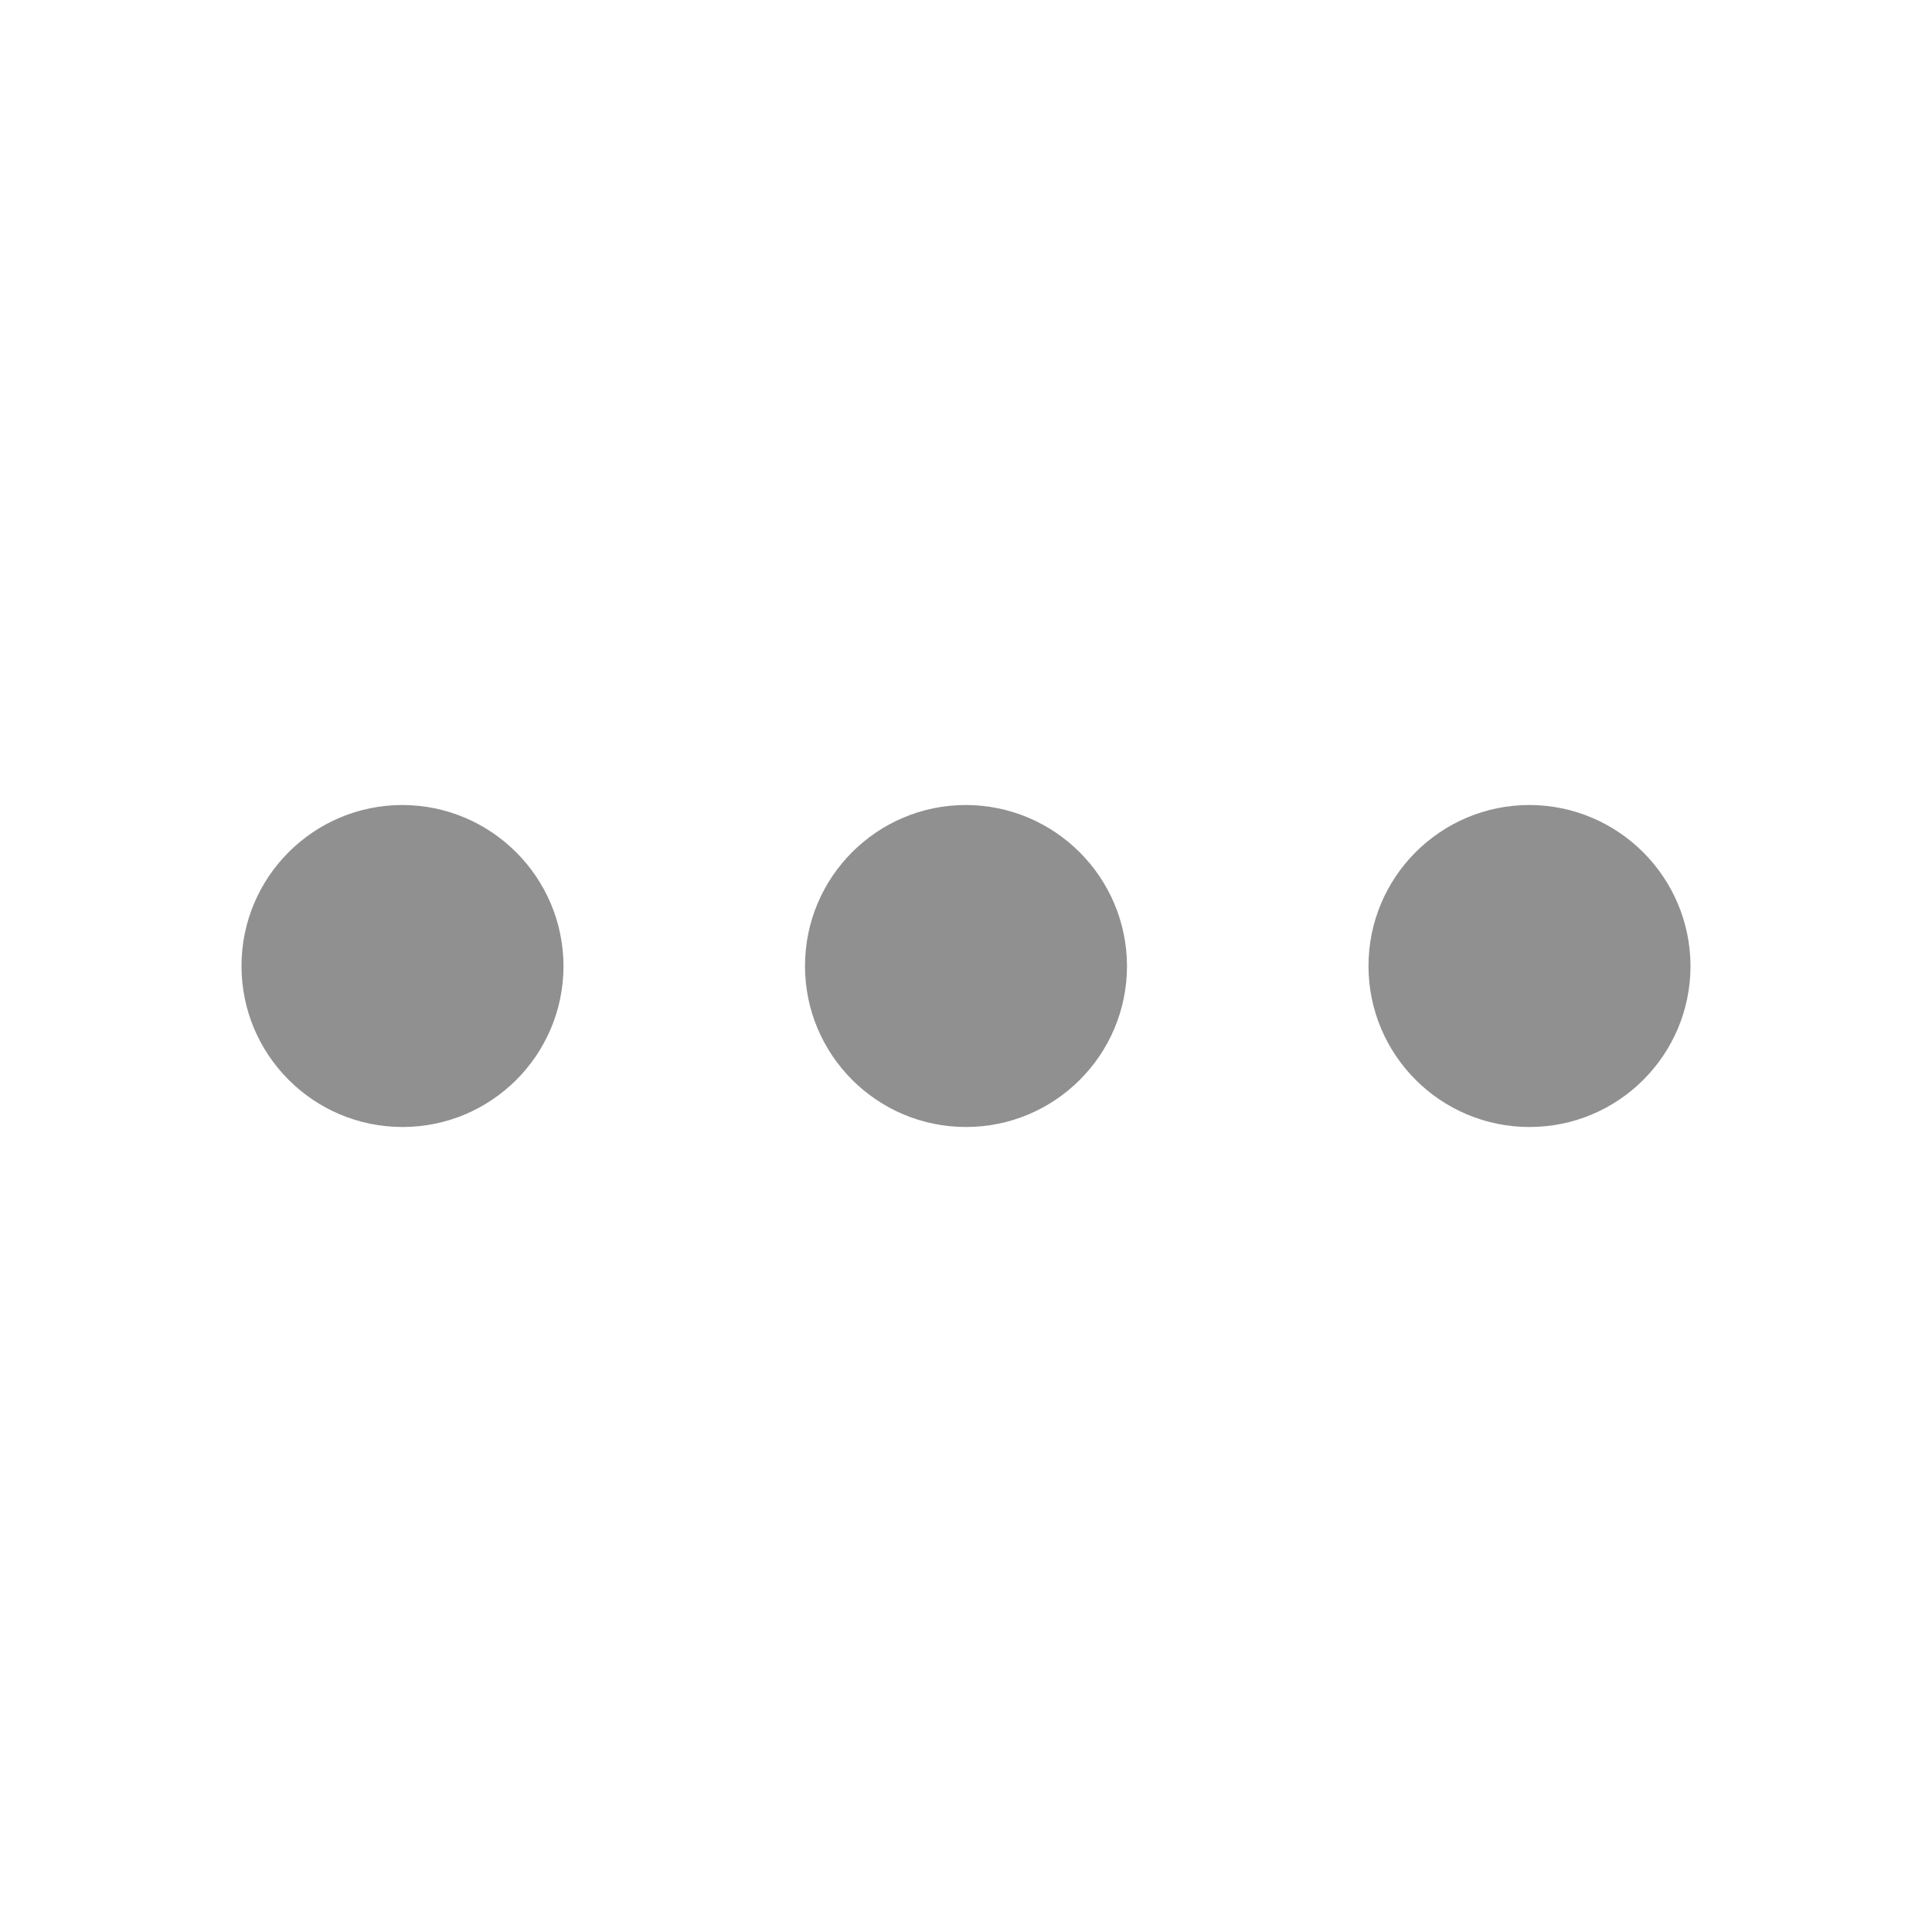
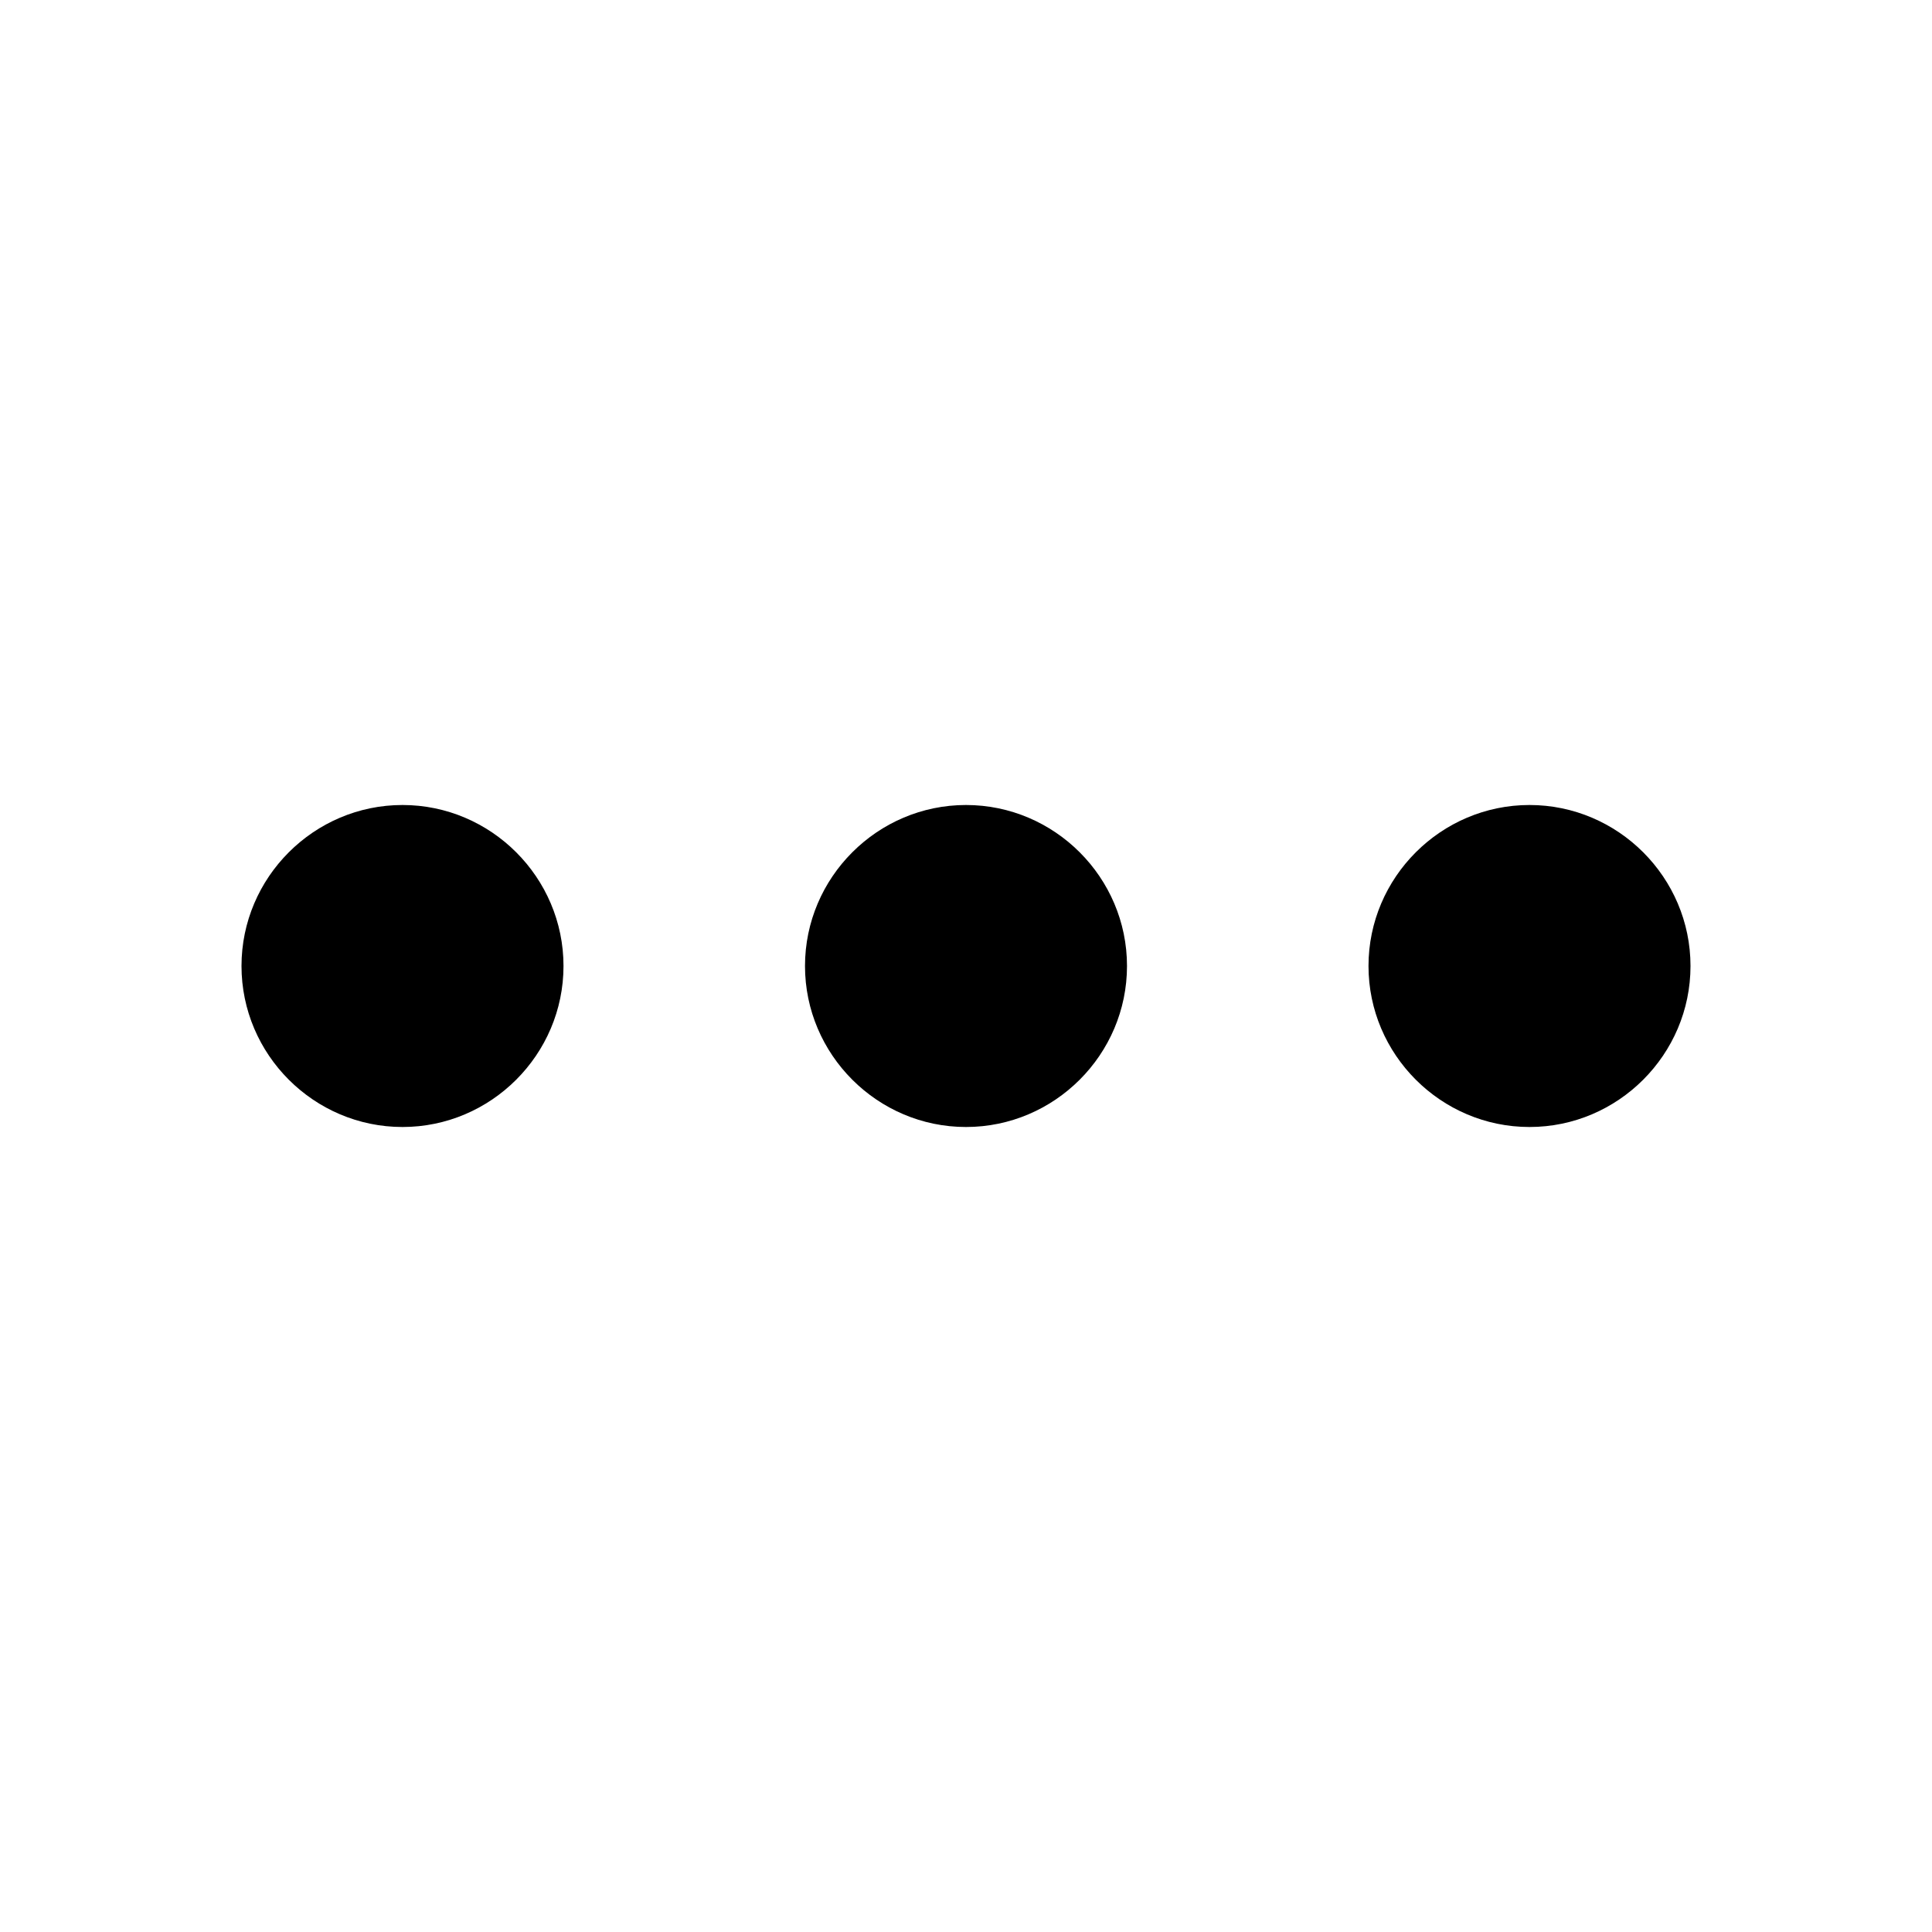
- <svg xmlns="http://www.w3.org/2000/svg" id="Group_16268" data-name="Group 16268" width="24" height="24">
-   <path id="Path_19754" data-name="Path 19754" d="M0,0H24V24H0Z" fill="none" />
-   <path id="Path_19755" data-name="Path 19755" d="M5,10a2,2,0,1,0,2,2A2.006,2.006,0,0,0,5,10Zm14,0a2,2,0,1,0,2,2A2.006,2.006,0,0,0,19,10Zm-7,0a2,2,0,1,0,2,2A2.006,2.006,0,0,0,12,10Z" fill="#909090" />
+ <svg xmlns="http://www.w3.org/2000/svg" viewBox="0 0 24 24">
+   <path d="M5 10C3.9 10 3 10.9 3 12C3 13.1 3.9 14 5 14C6.1 14 7 13.1 7 12C7 10.9 6.1 10 5 10ZM19 10C17.9 10 17 10.9 17 12C17 13.1 17.9 14 19 14C20.1 14 21 13.1 21 12C21 10.9 20.1 10 19 10ZM12 10C10.9 10 10 10.9 10 12C10 13.1 10.9 14 12 14C13.1 14 14 13.1 14 12C14 10.9 13.1 10 12 10Z" />
</svg>
